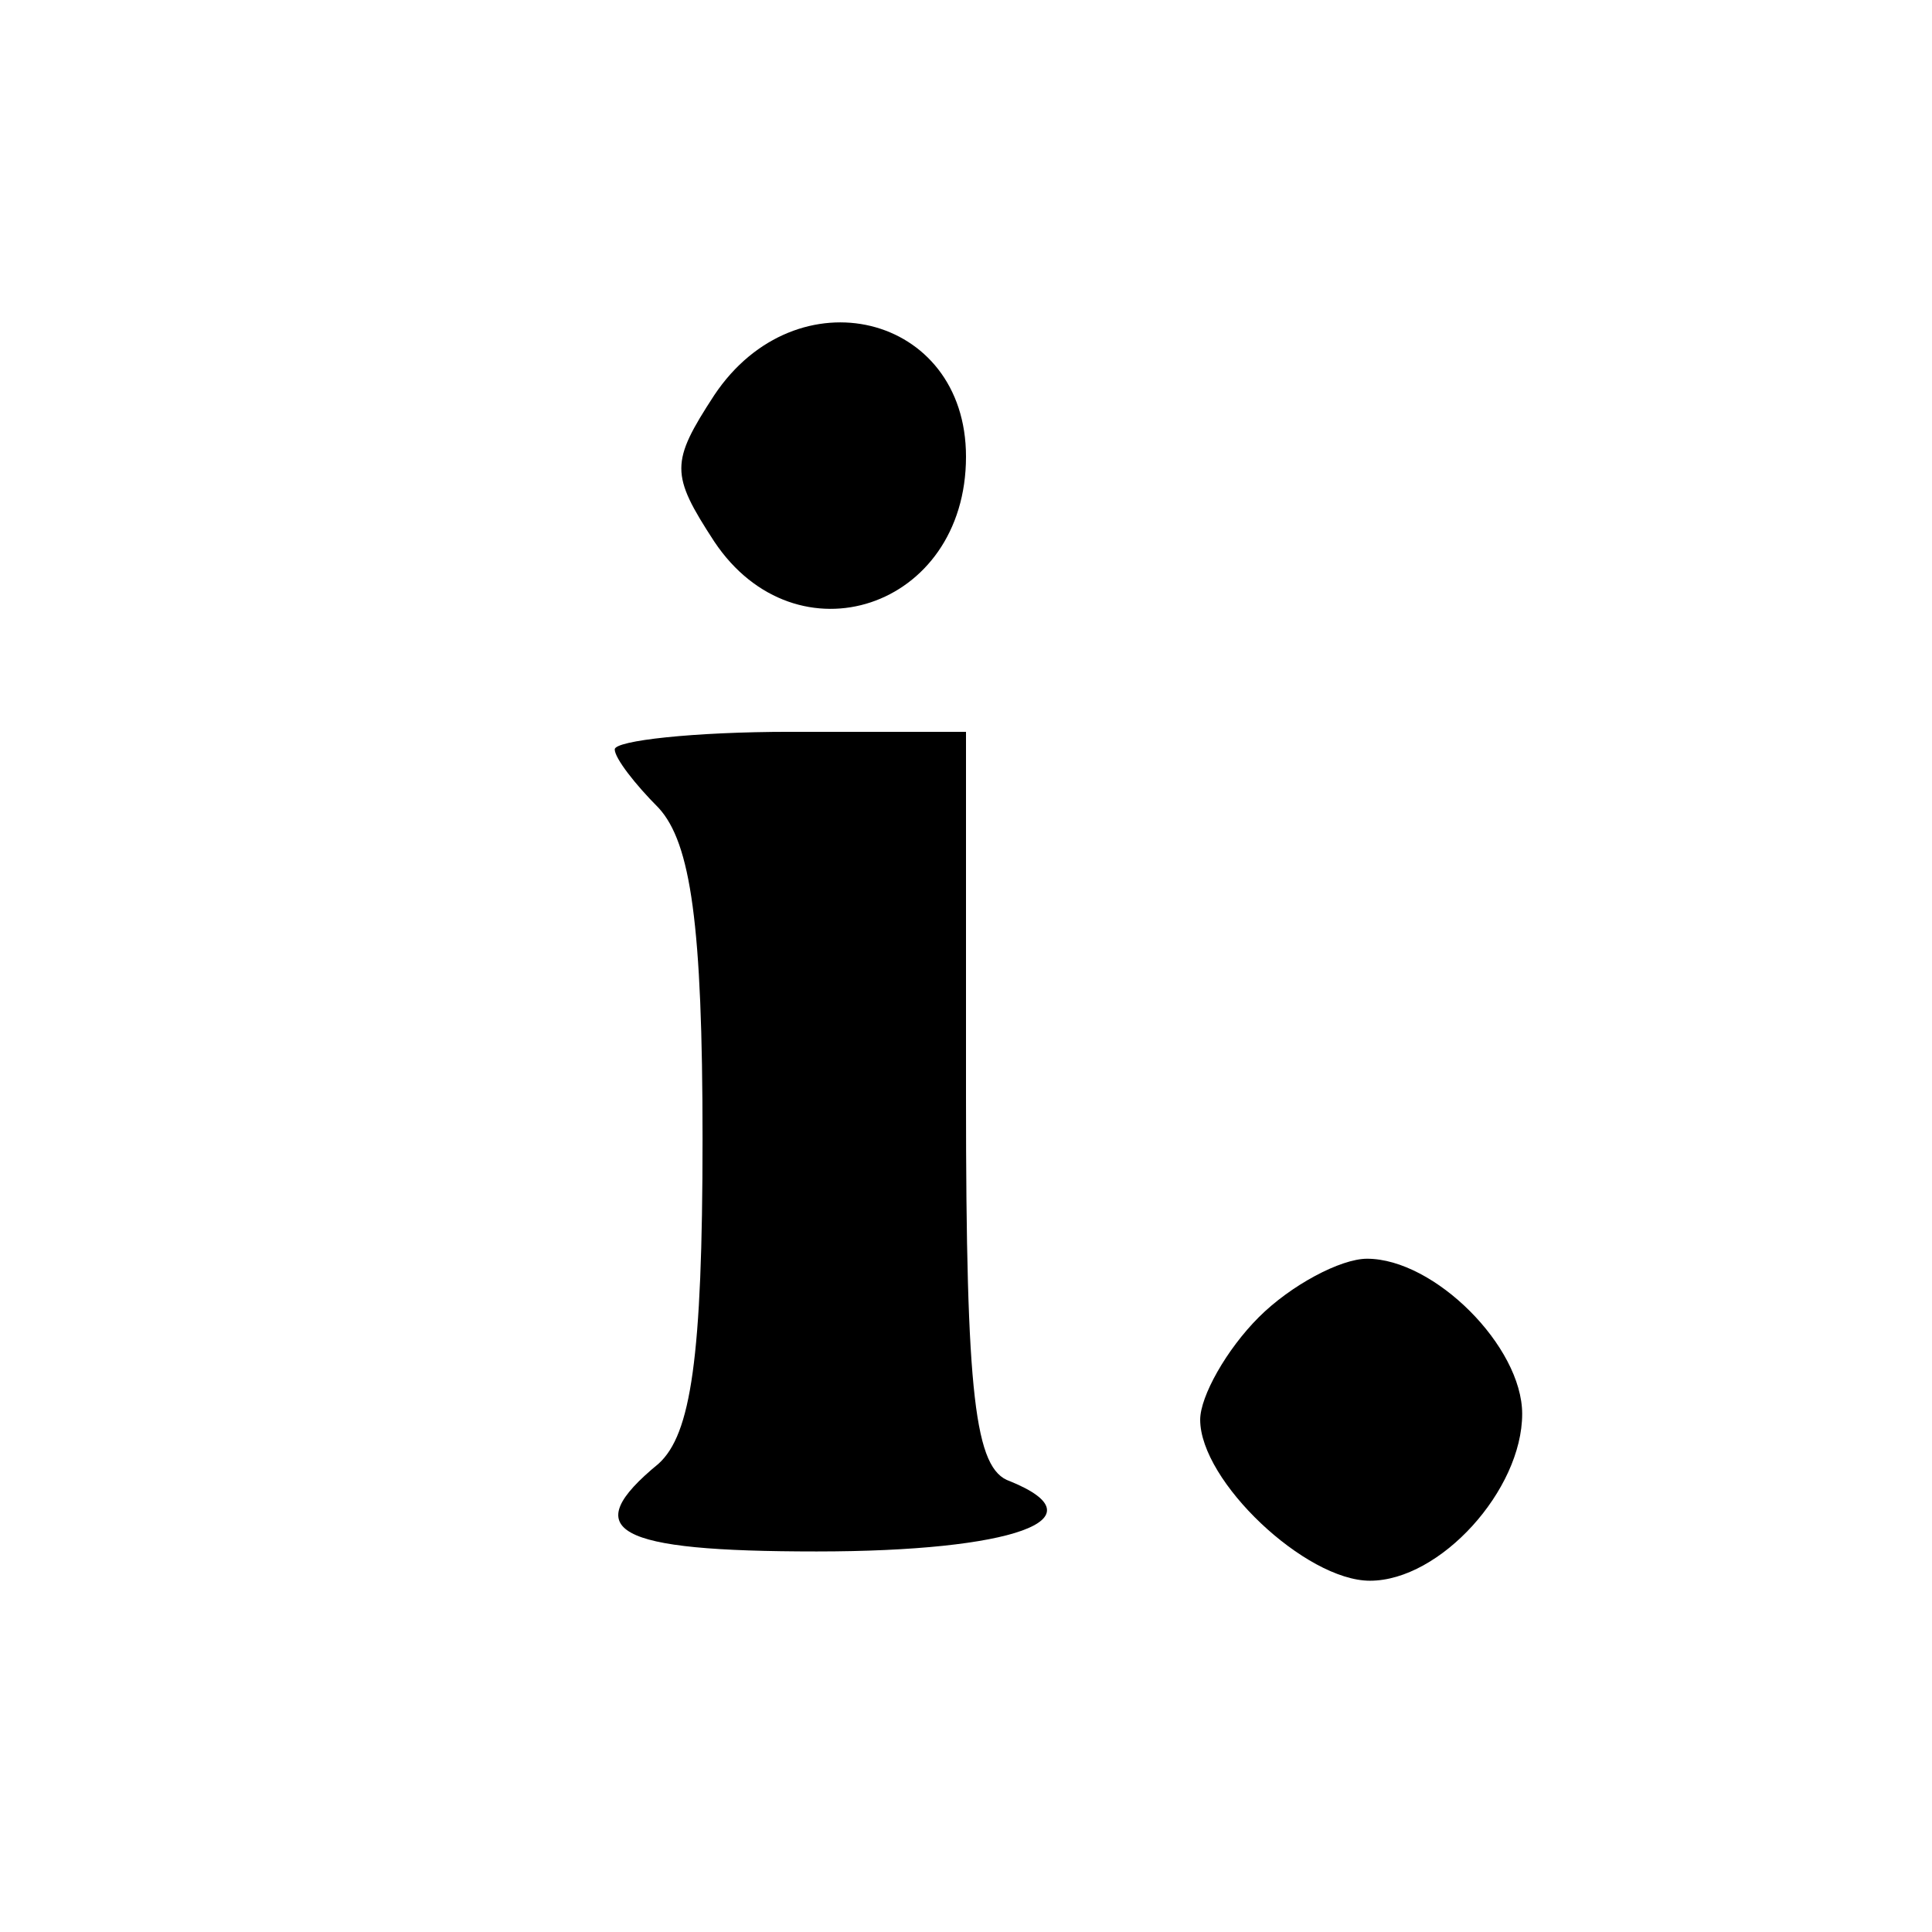
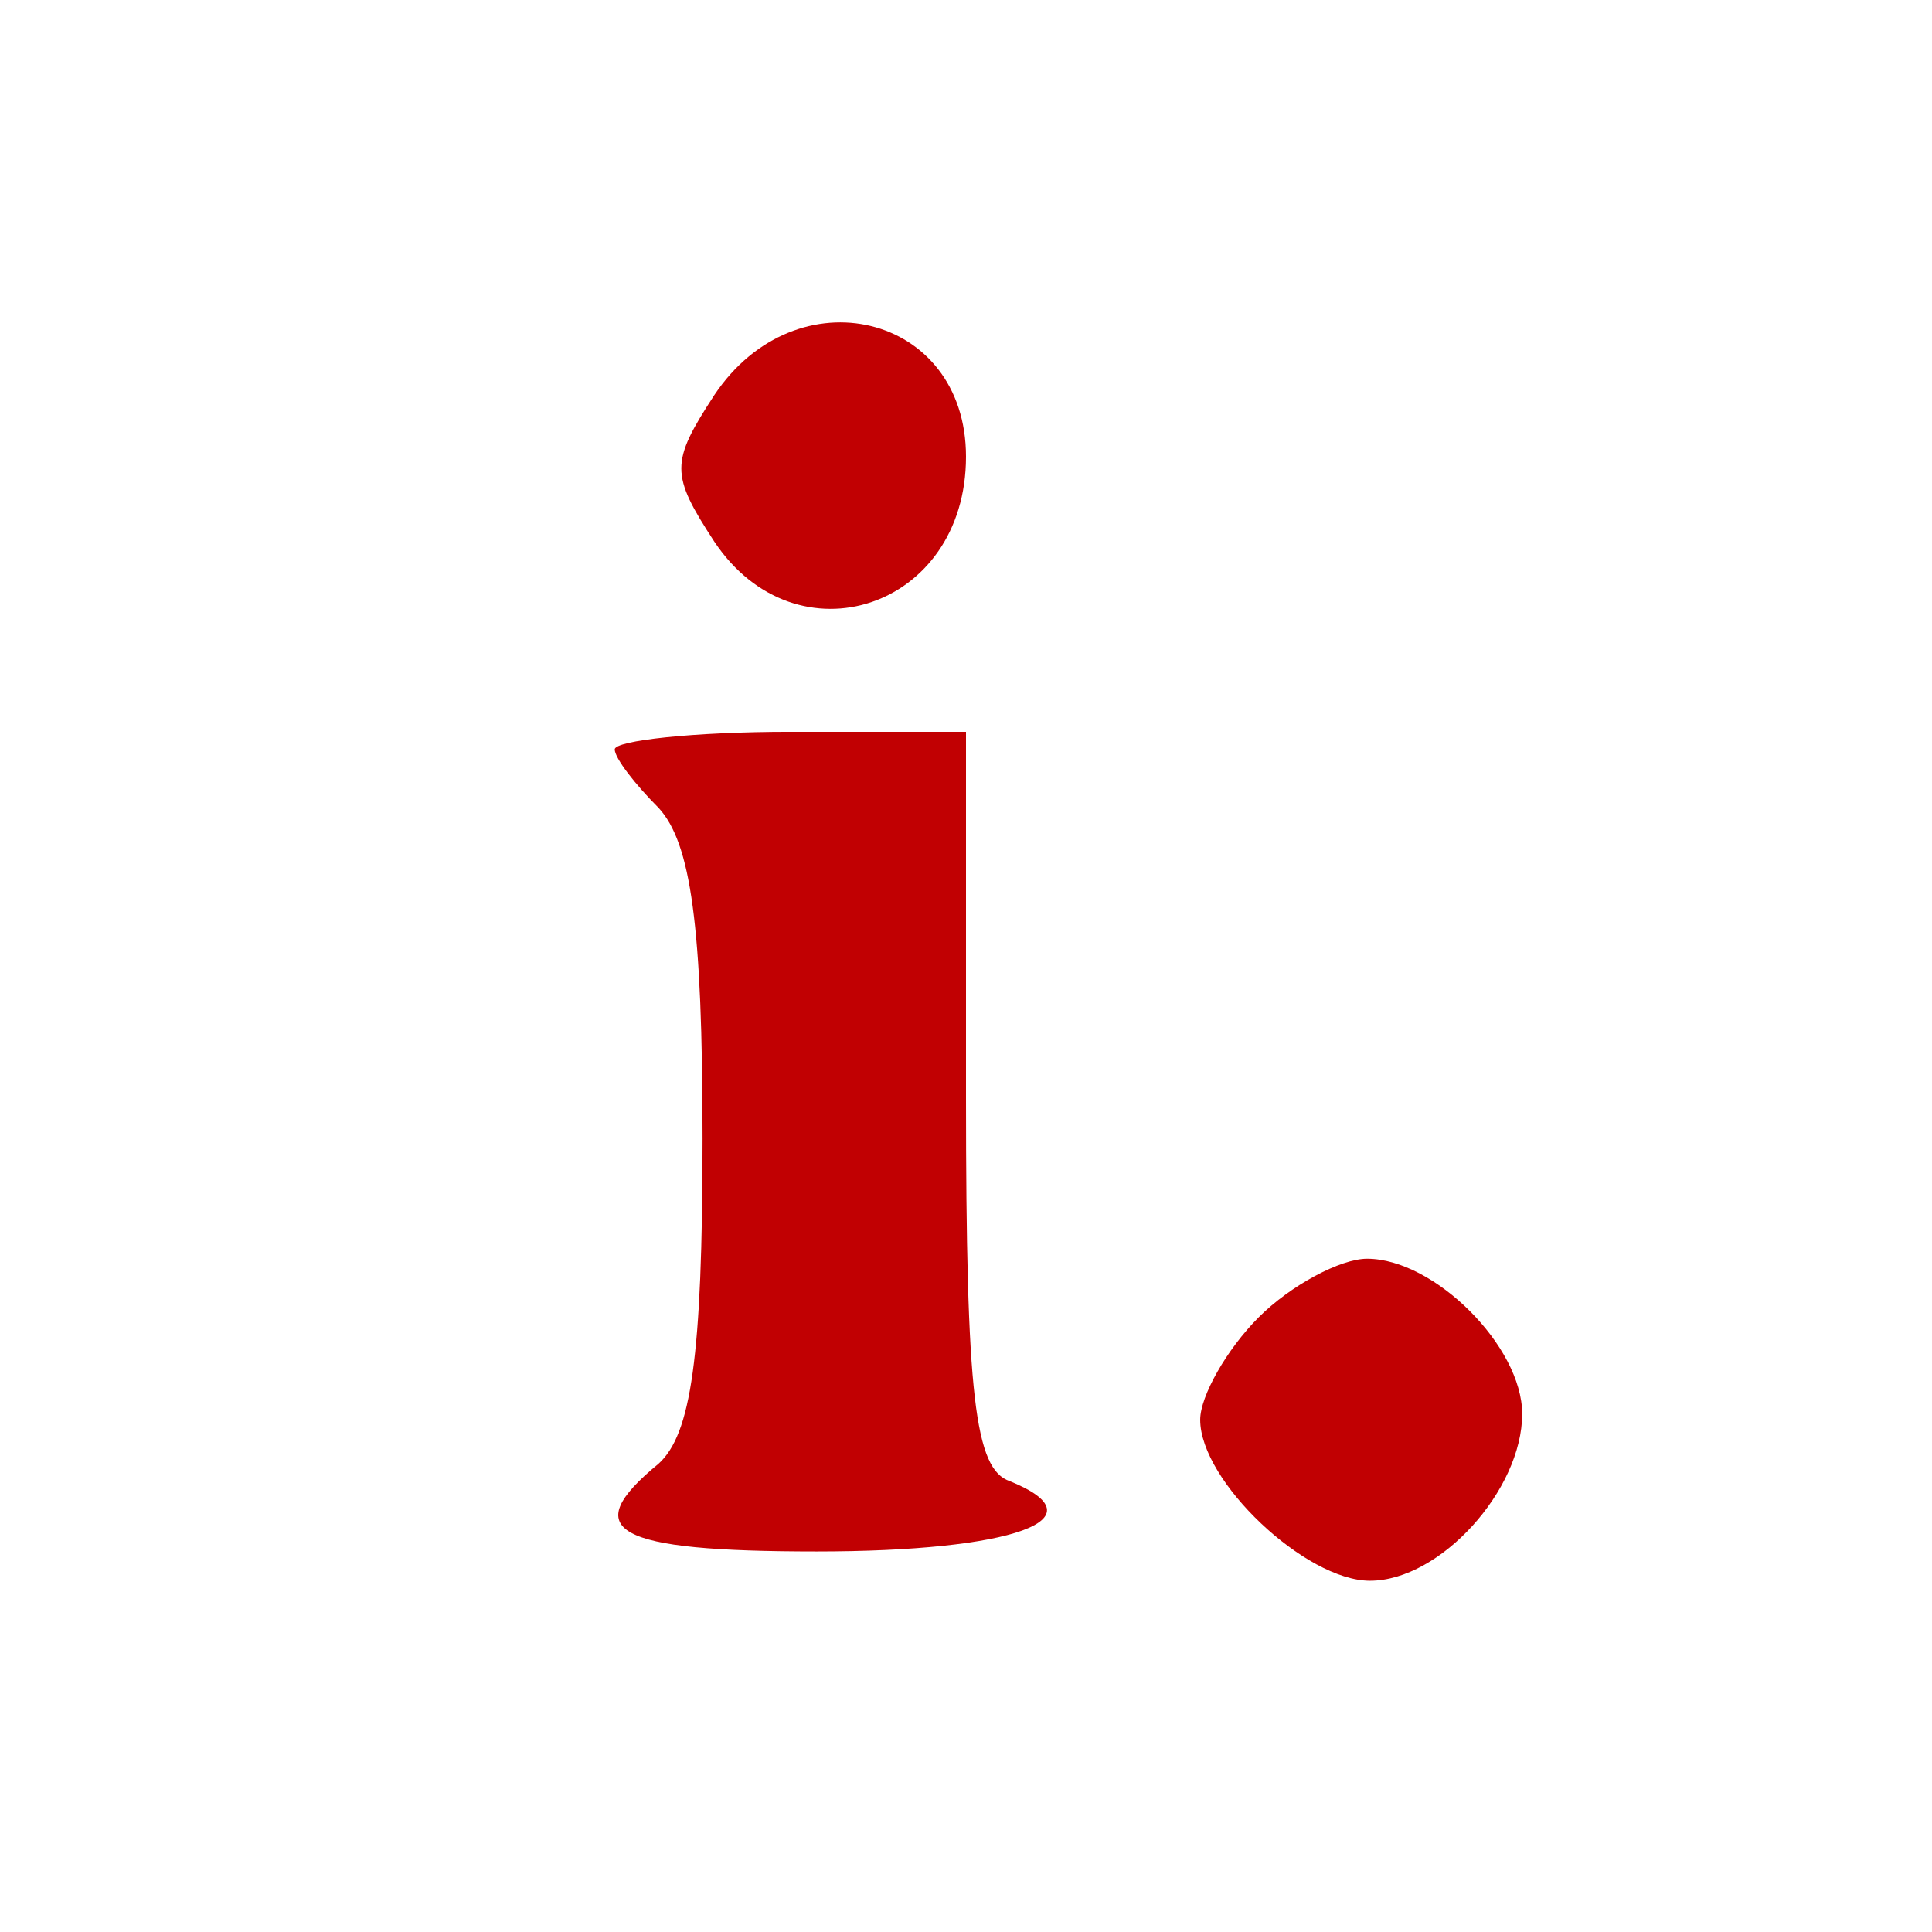
<svg xmlns="http://www.w3.org/2000/svg" version="1.0" width="66pt" height="66pt" viewBox="0 0 66 66" preserveAspectRatio="xMidYMid meet">
-   <g transform="translate(0,66) scale(0.1,-0.1)" fill="#000000" stroke="none">
+   <g transform="translate(0,66) scale(0.1,-0.1)" fill="#c10002" stroke="none">
    <path d="M244 525 c-15 -23 -15 -27 0 -50 28 -42 86 -23 86 29 0 49 -58 63 -86 21z" />
    <path d="M210 404 c0 -3 7 -12 15 -20 11 -12 15 -40 15 -113 0 -75 -4 -101 -15 -111 -28 -23 -15 -30 54 -30 67 0 98 11 66 24 -12 4 -15 29 -15 131 l0 125 -60 0 c-33 0 -60 -3 -60 -6z" />
    <path d="M430 210 c-11 -11 -20 -27 -20 -35 0 -21 36 -55 58 -55 24 0 52 31 52 57 0 23 -30 53 -53 53 -9 0 -26 -9 -37 -20z" />
  </g>
</svg>
